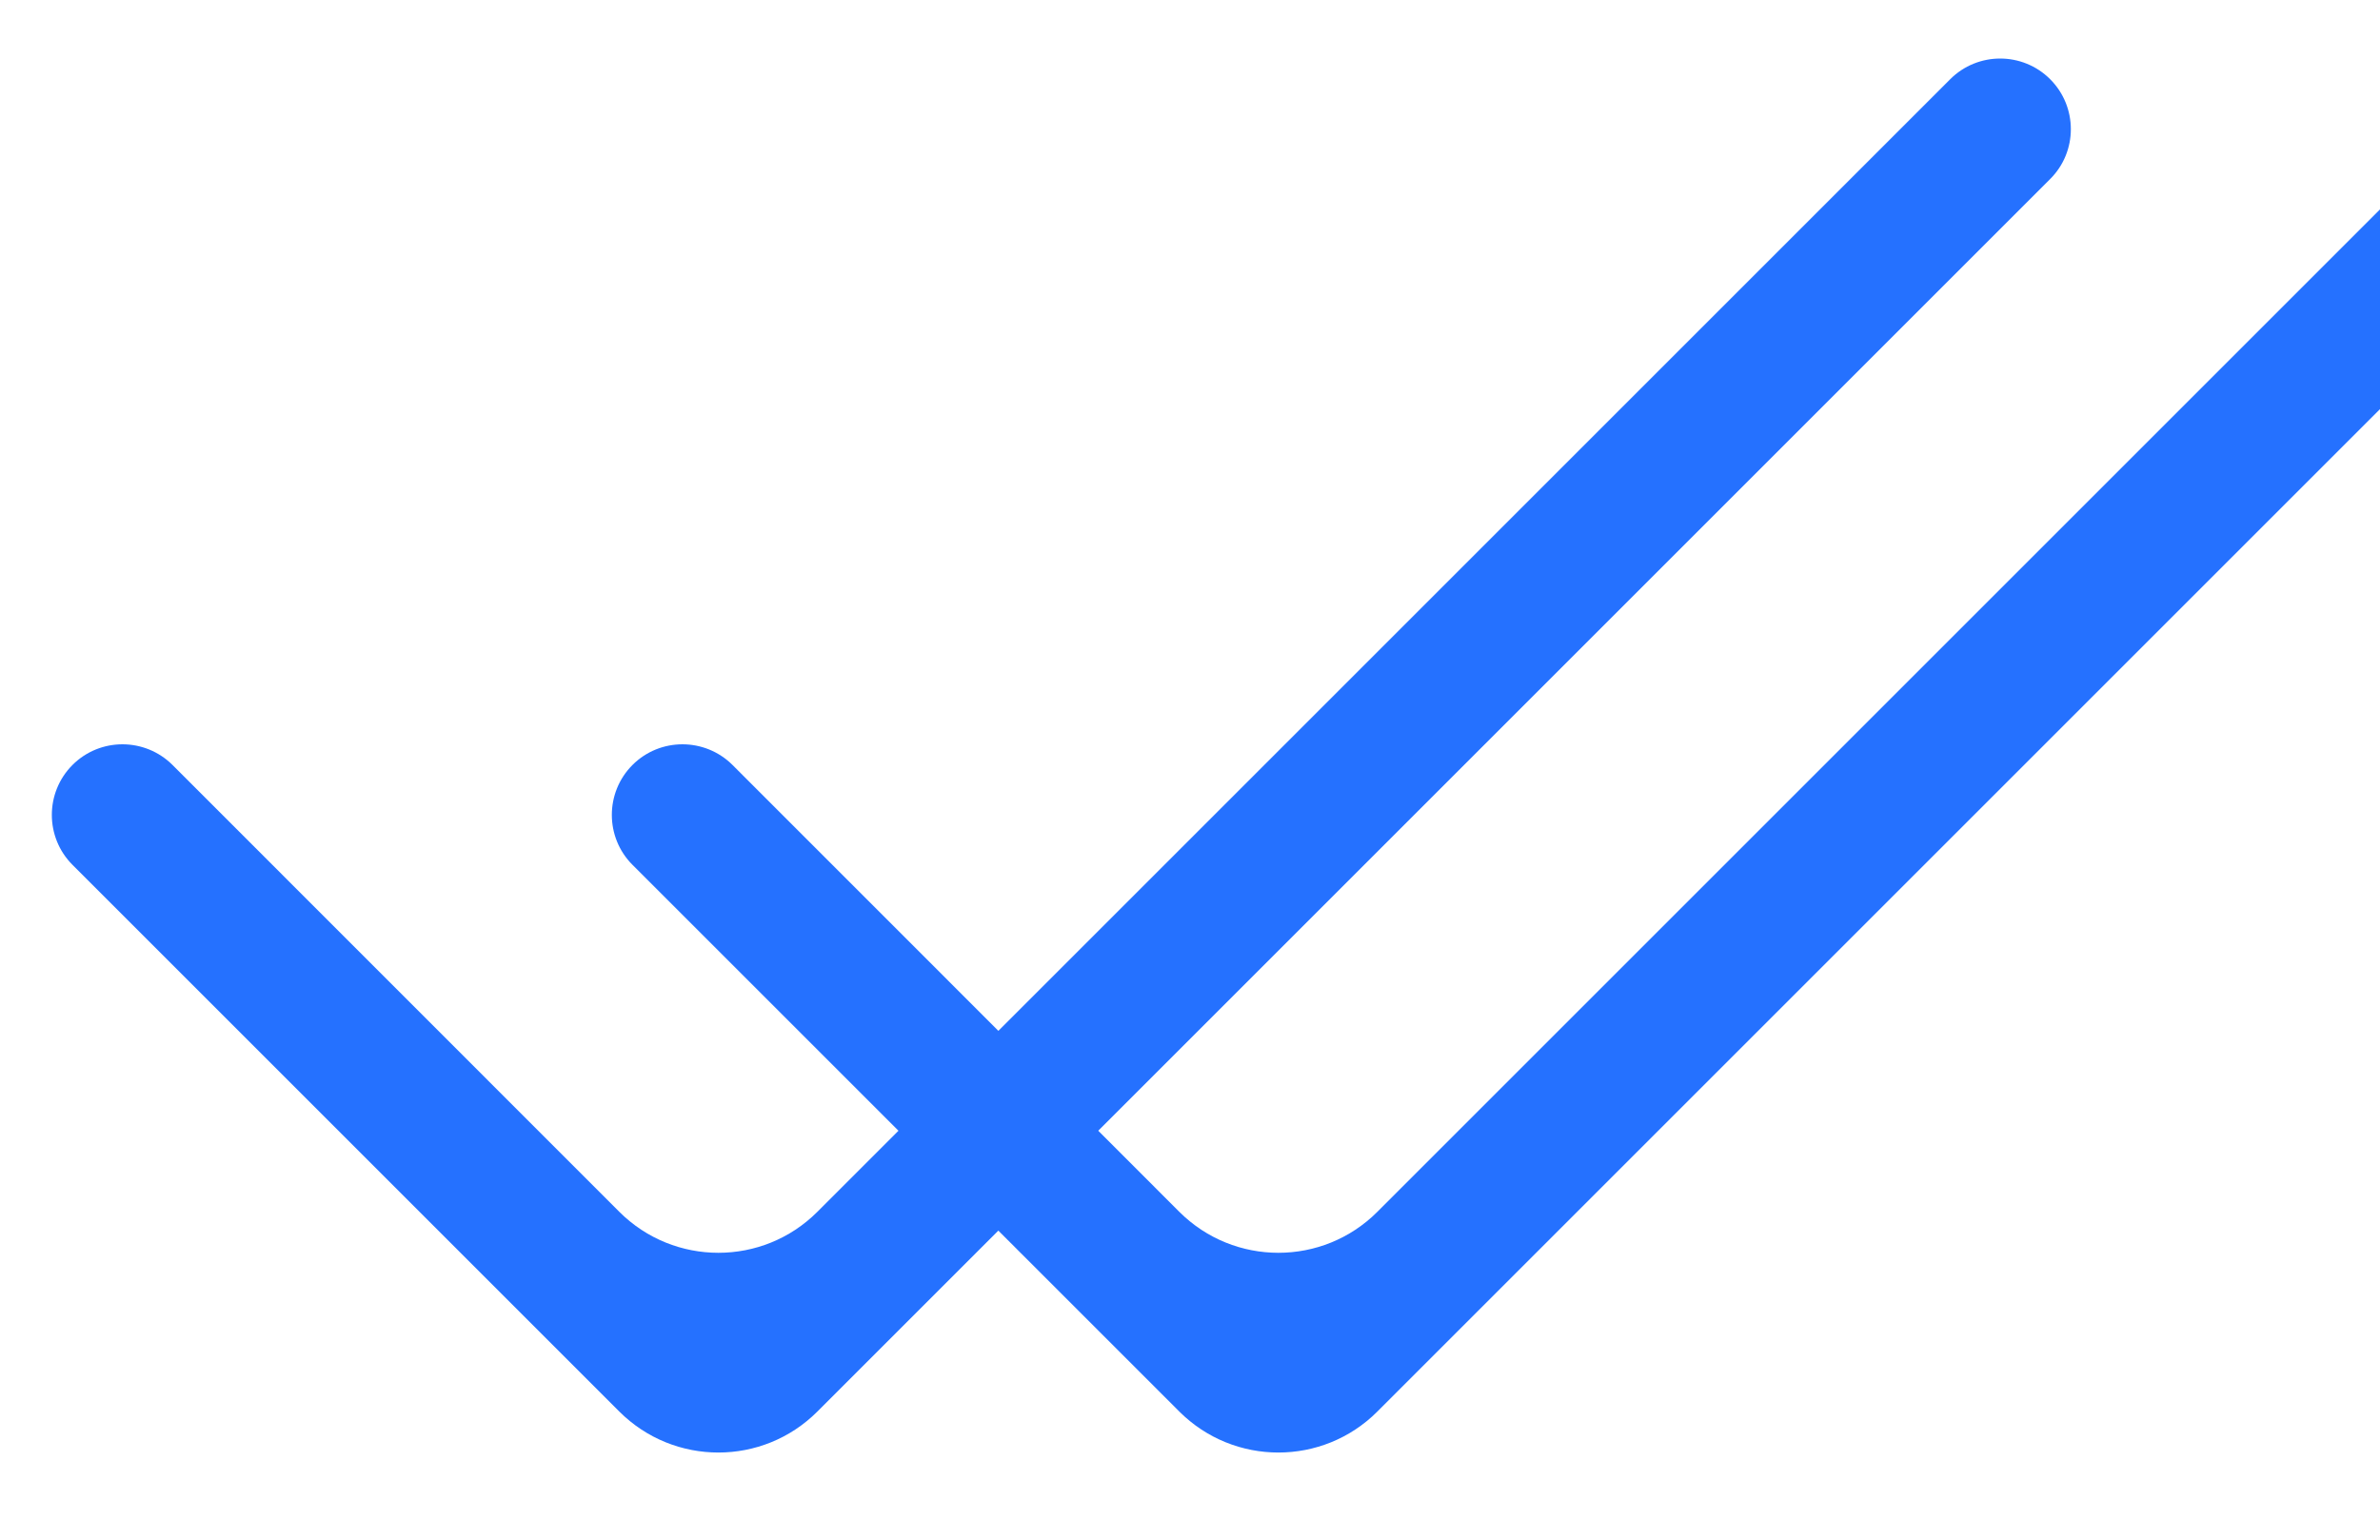
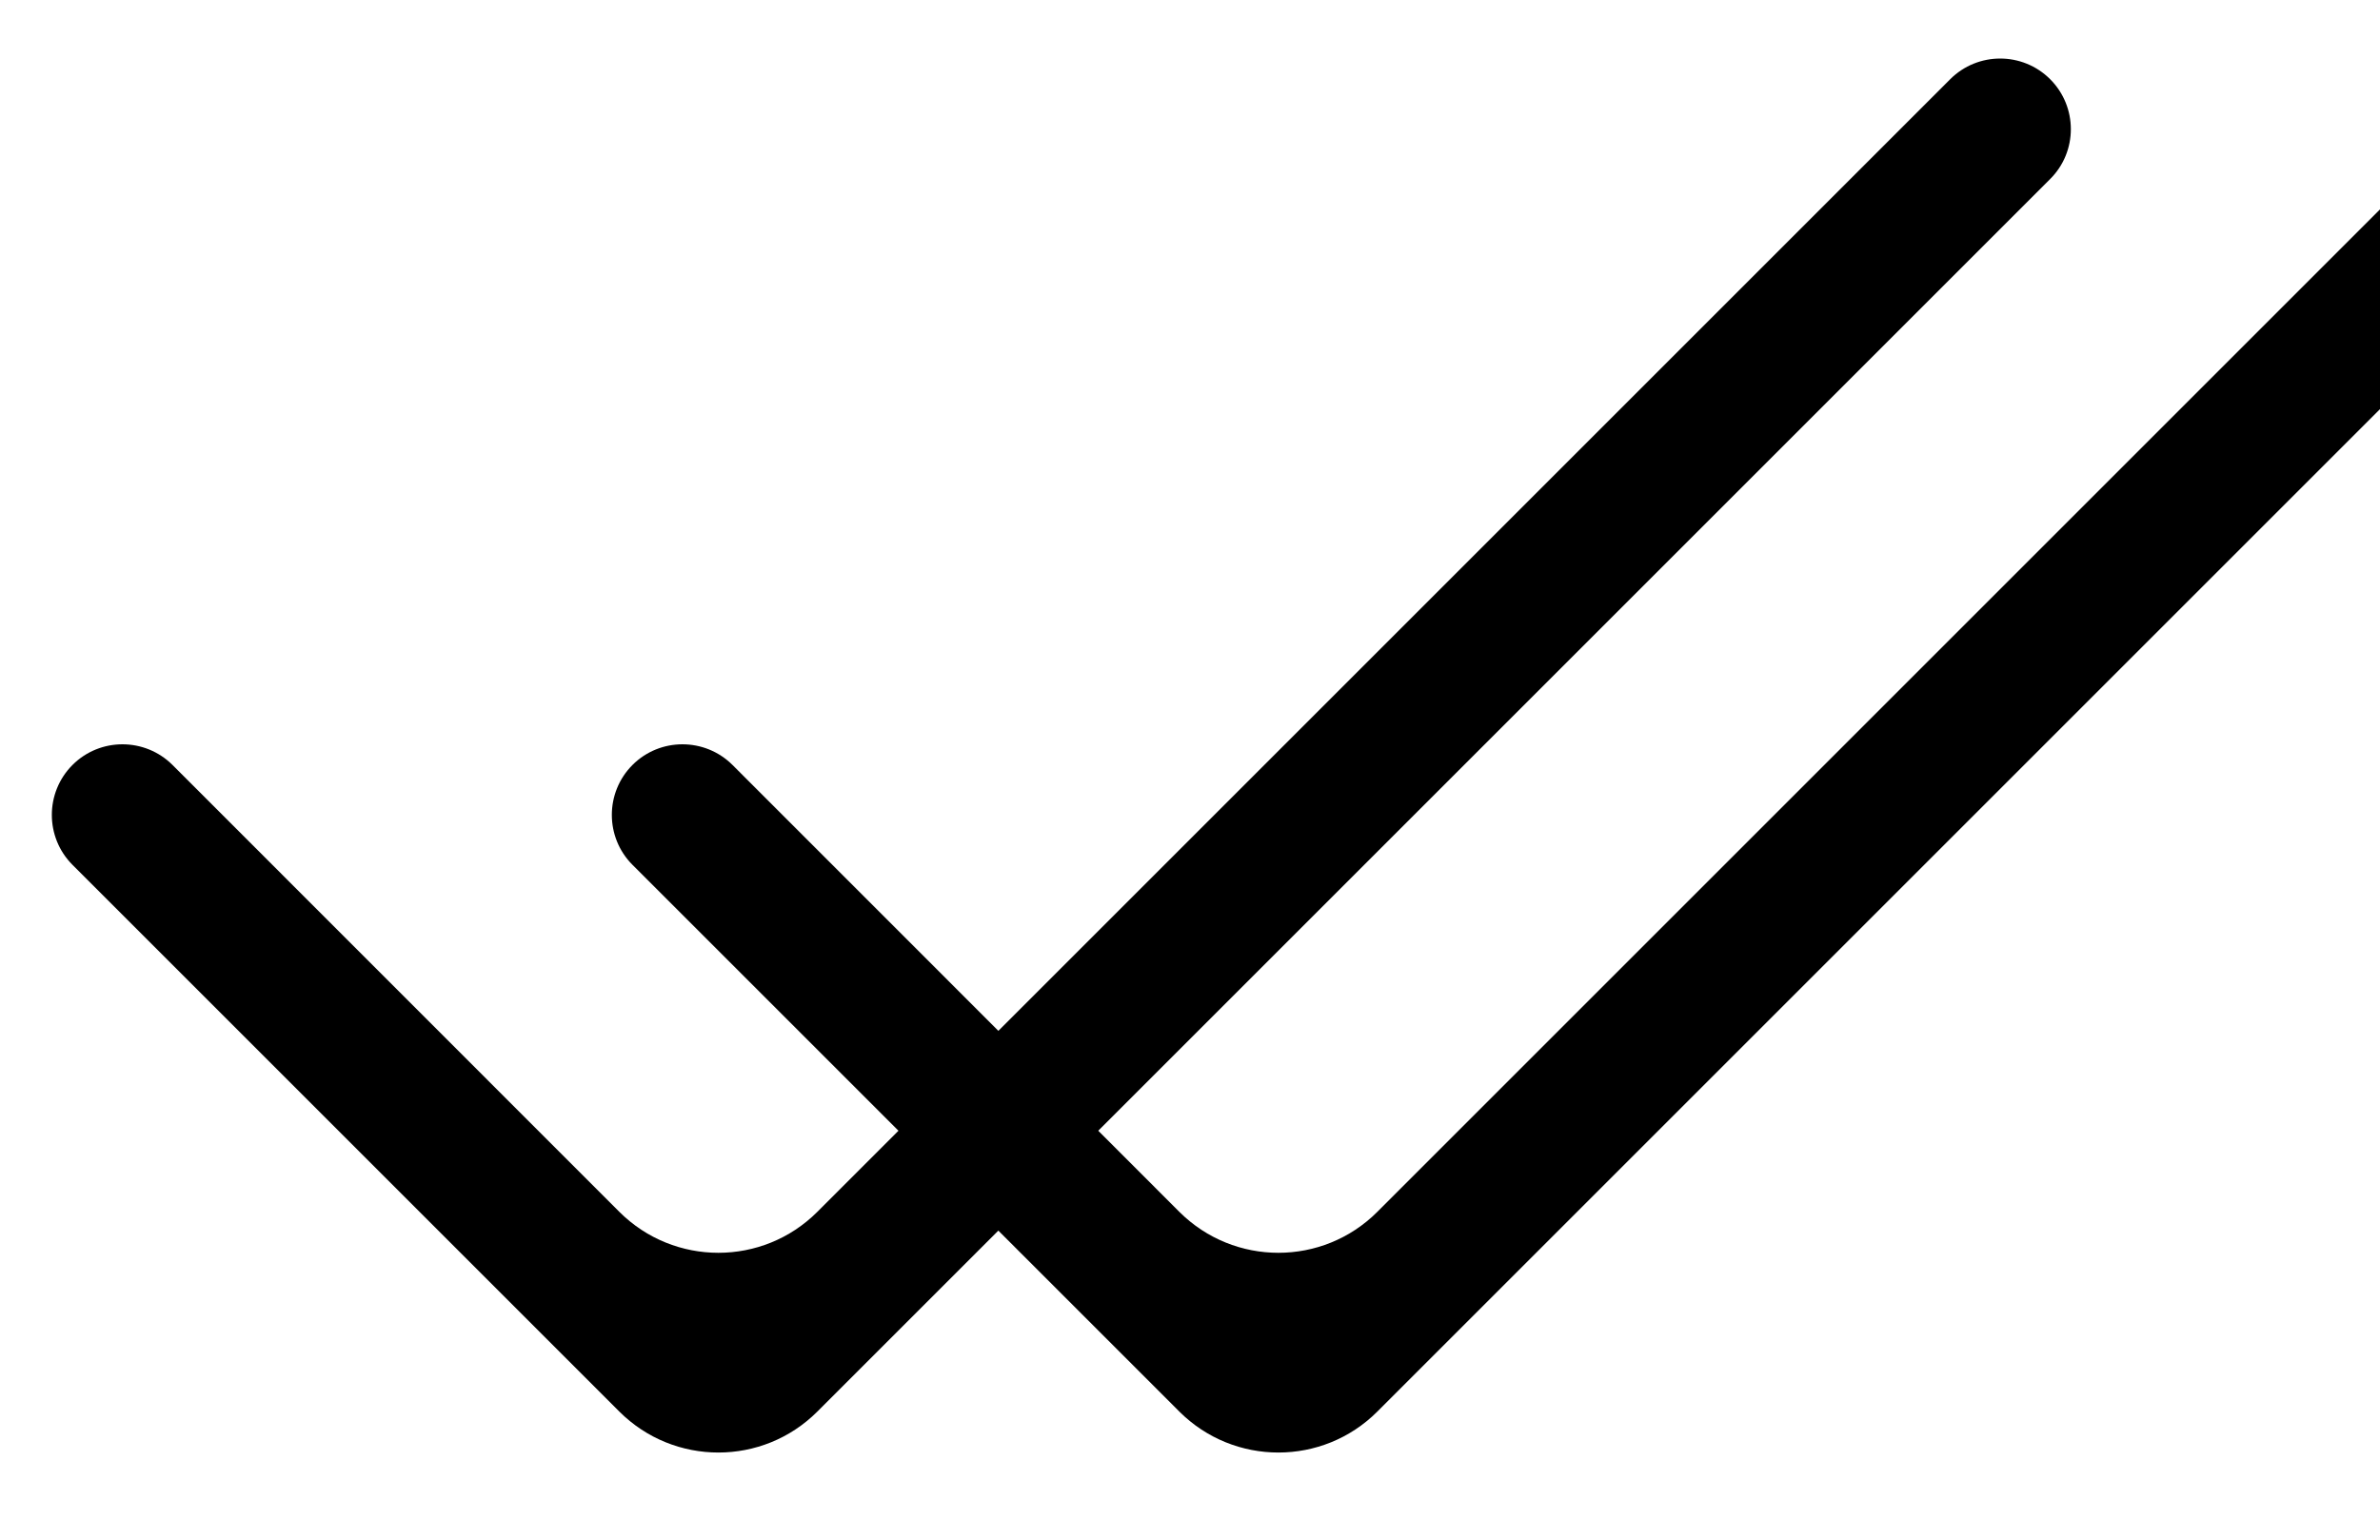
<svg xmlns="http://www.w3.org/2000/svg" width="17" height="11" viewBox="0 0 17 11" fill="none">
-   <path d="M9.838 10.085C9.448 10.475 8.815 10.475 8.424 10.085L4.518 6.179C4.321 5.982 4.321 5.662 4.518 5.465C4.715 5.268 5.035 5.269 5.232 5.465L8.424 8.658C8.815 9.048 9.448 9.048 9.838 8.658L17.93 0.566C18.127 0.369 18.447 0.369 18.644 0.566C18.841 0.763 18.841 1.083 18.644 1.279L9.838 10.085Z" fill="#2571FF" />
-   <path d="M5.838 10.085C5.448 10.475 4.815 10.475 4.424 10.085L0.518 6.179C0.321 5.982 0.321 5.662 0.518 5.465C0.715 5.268 1.035 5.269 1.232 5.465L4.424 8.658C4.815 9.048 5.448 9.048 5.838 8.658L13.93 0.566C14.127 0.369 14.447 0.369 14.644 0.566C14.841 0.763 14.841 1.083 14.644 1.279L5.838 10.085Z" fill="#2571FF" />
+   <path d="M9.838 10.085C9.448 10.475 8.815 10.475 8.424 10.085L4.518 6.179C4.321 5.982 4.321 5.662 4.518 5.465C4.715 5.268 5.035 5.269 5.232 5.465L8.424 8.658C8.815 9.048 9.448 9.048 9.838 8.658L17.93 0.566C18.127 0.369 18.447 0.369 18.644 0.566C18.841 0.763 18.841 1.083 18.644 1.279L9.838 10.085Z" fill="currentColor" />
+   <path d="M5.838 10.085C5.448 10.475 4.815 10.475 4.424 10.085L0.518 6.179C0.321 5.982 0.321 5.662 0.518 5.465C0.715 5.268 1.035 5.269 1.232 5.465L4.424 8.658C4.815 9.048 5.448 9.048 5.838 8.658L13.93 0.566C14.127 0.369 14.447 0.369 14.644 0.566C14.841 0.763 14.841 1.083 14.644 1.279L5.838 10.085Z" fill="currentColor" />
</svg>
